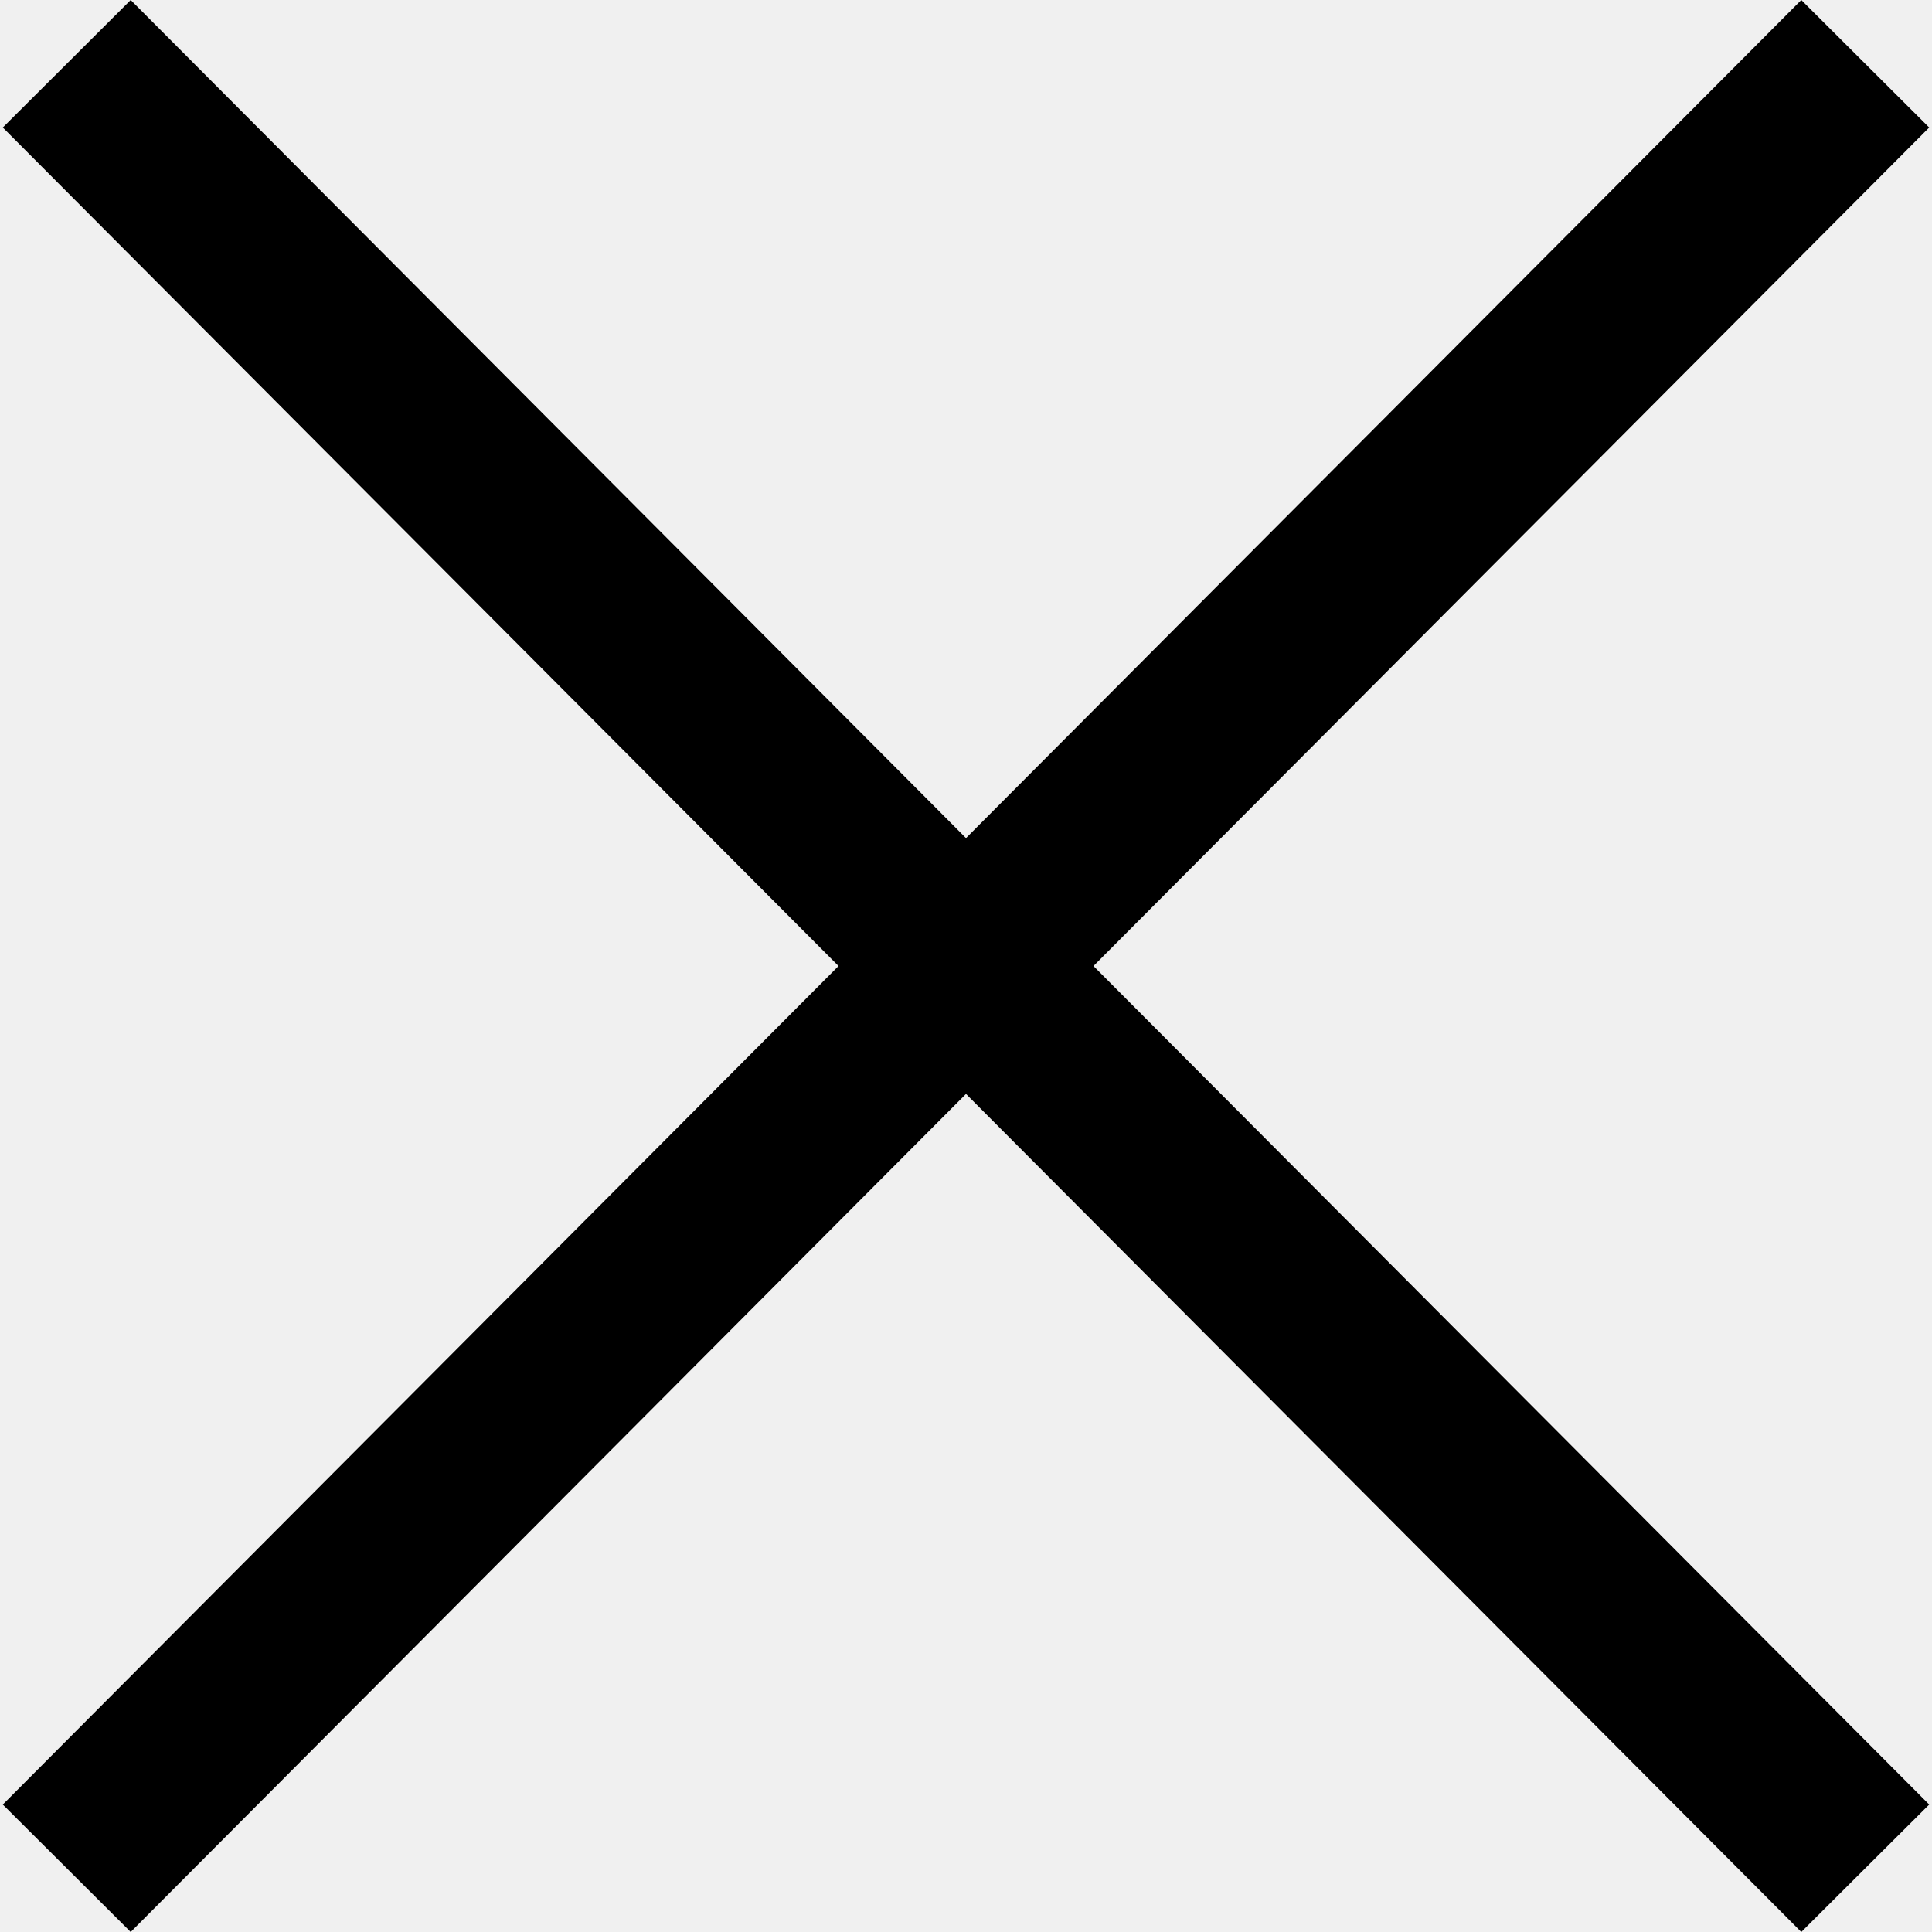
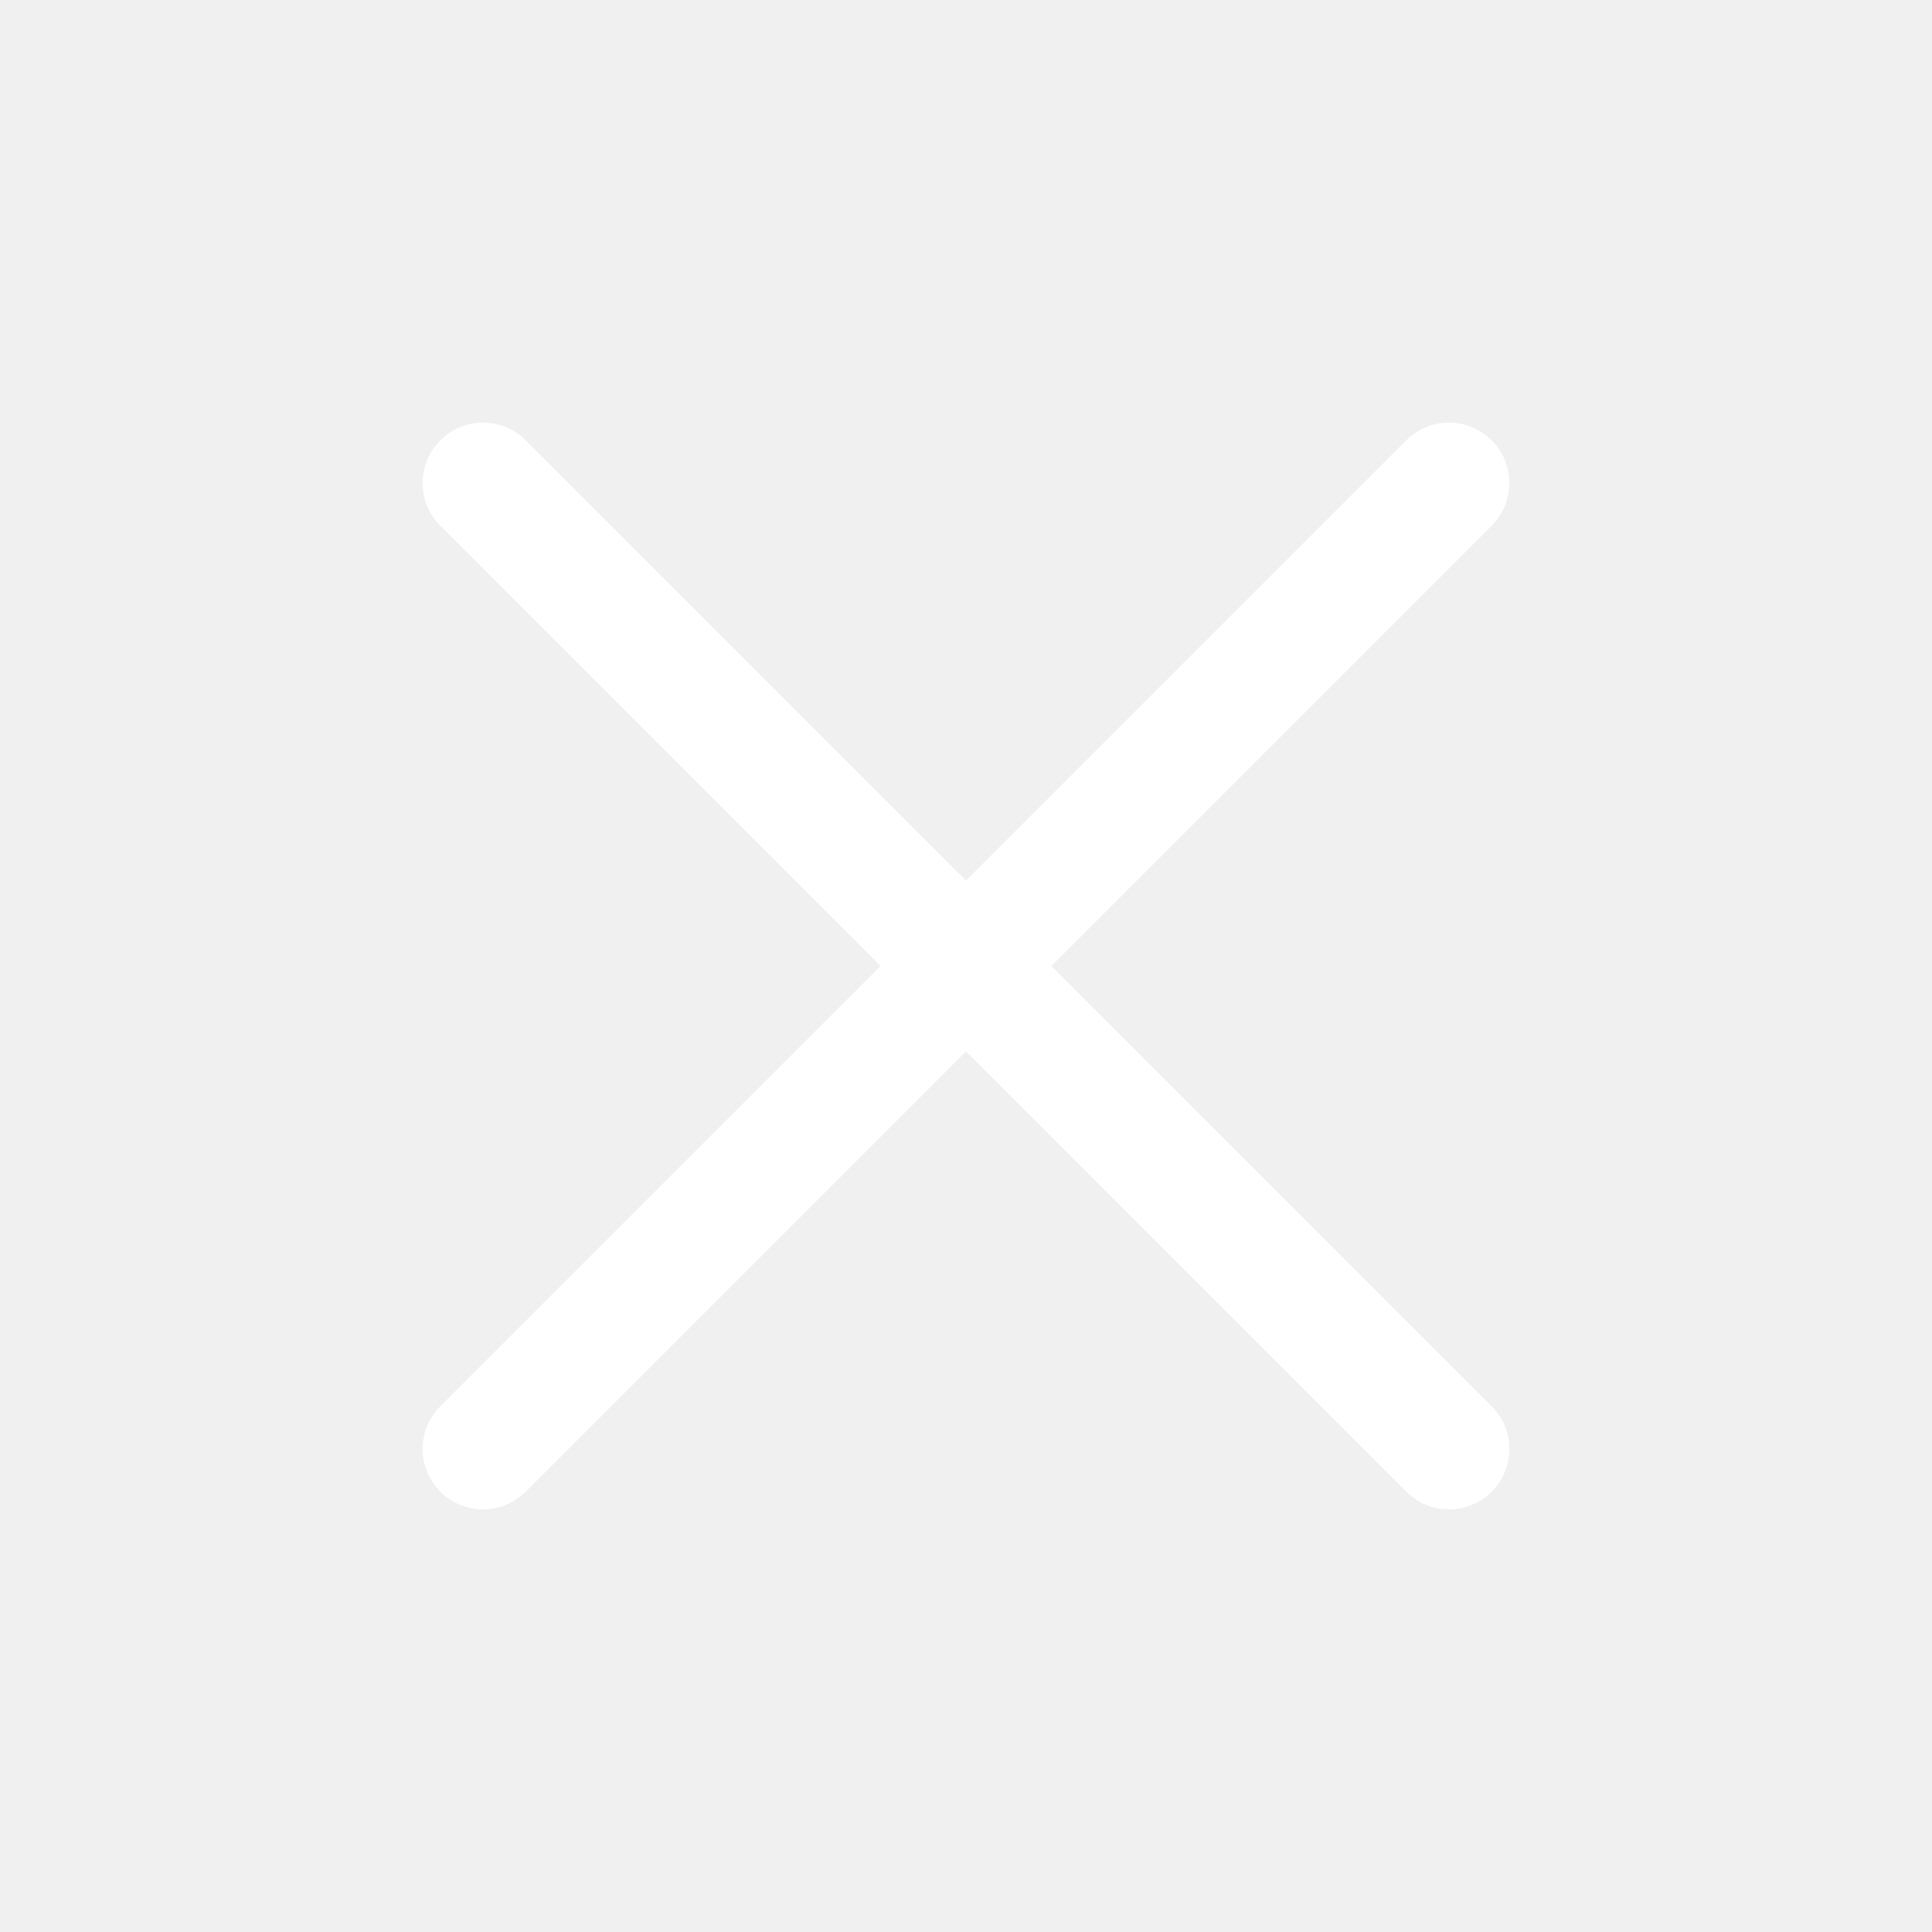
- <svg xmlns="http://www.w3.org/2000/svg" fill="#000000" height="800px" width="800px" version="1.1" id="Capa_1" viewBox="0 0 490 490" xml:space="preserve">
-   <polygon points="456.851,0 245,212.564 33.149,0 0.708,32.337 212.669,245.004 0.708,457.678 33.149,490 245,277.443 456.851,490   489.292,457.678 277.331,245.004 489.292,32.337 " />
+ <svg xmlns="http://www.w3.org/2000/svg" width="24" height="24" viewBox="0 0 24 24" fill="none">
+   <path d="M6 18L18 6M6 6L18 18" stroke="white" stroke-width="1.5" stroke-linecap="round" stroke-linejoin="round" />
</svg>
